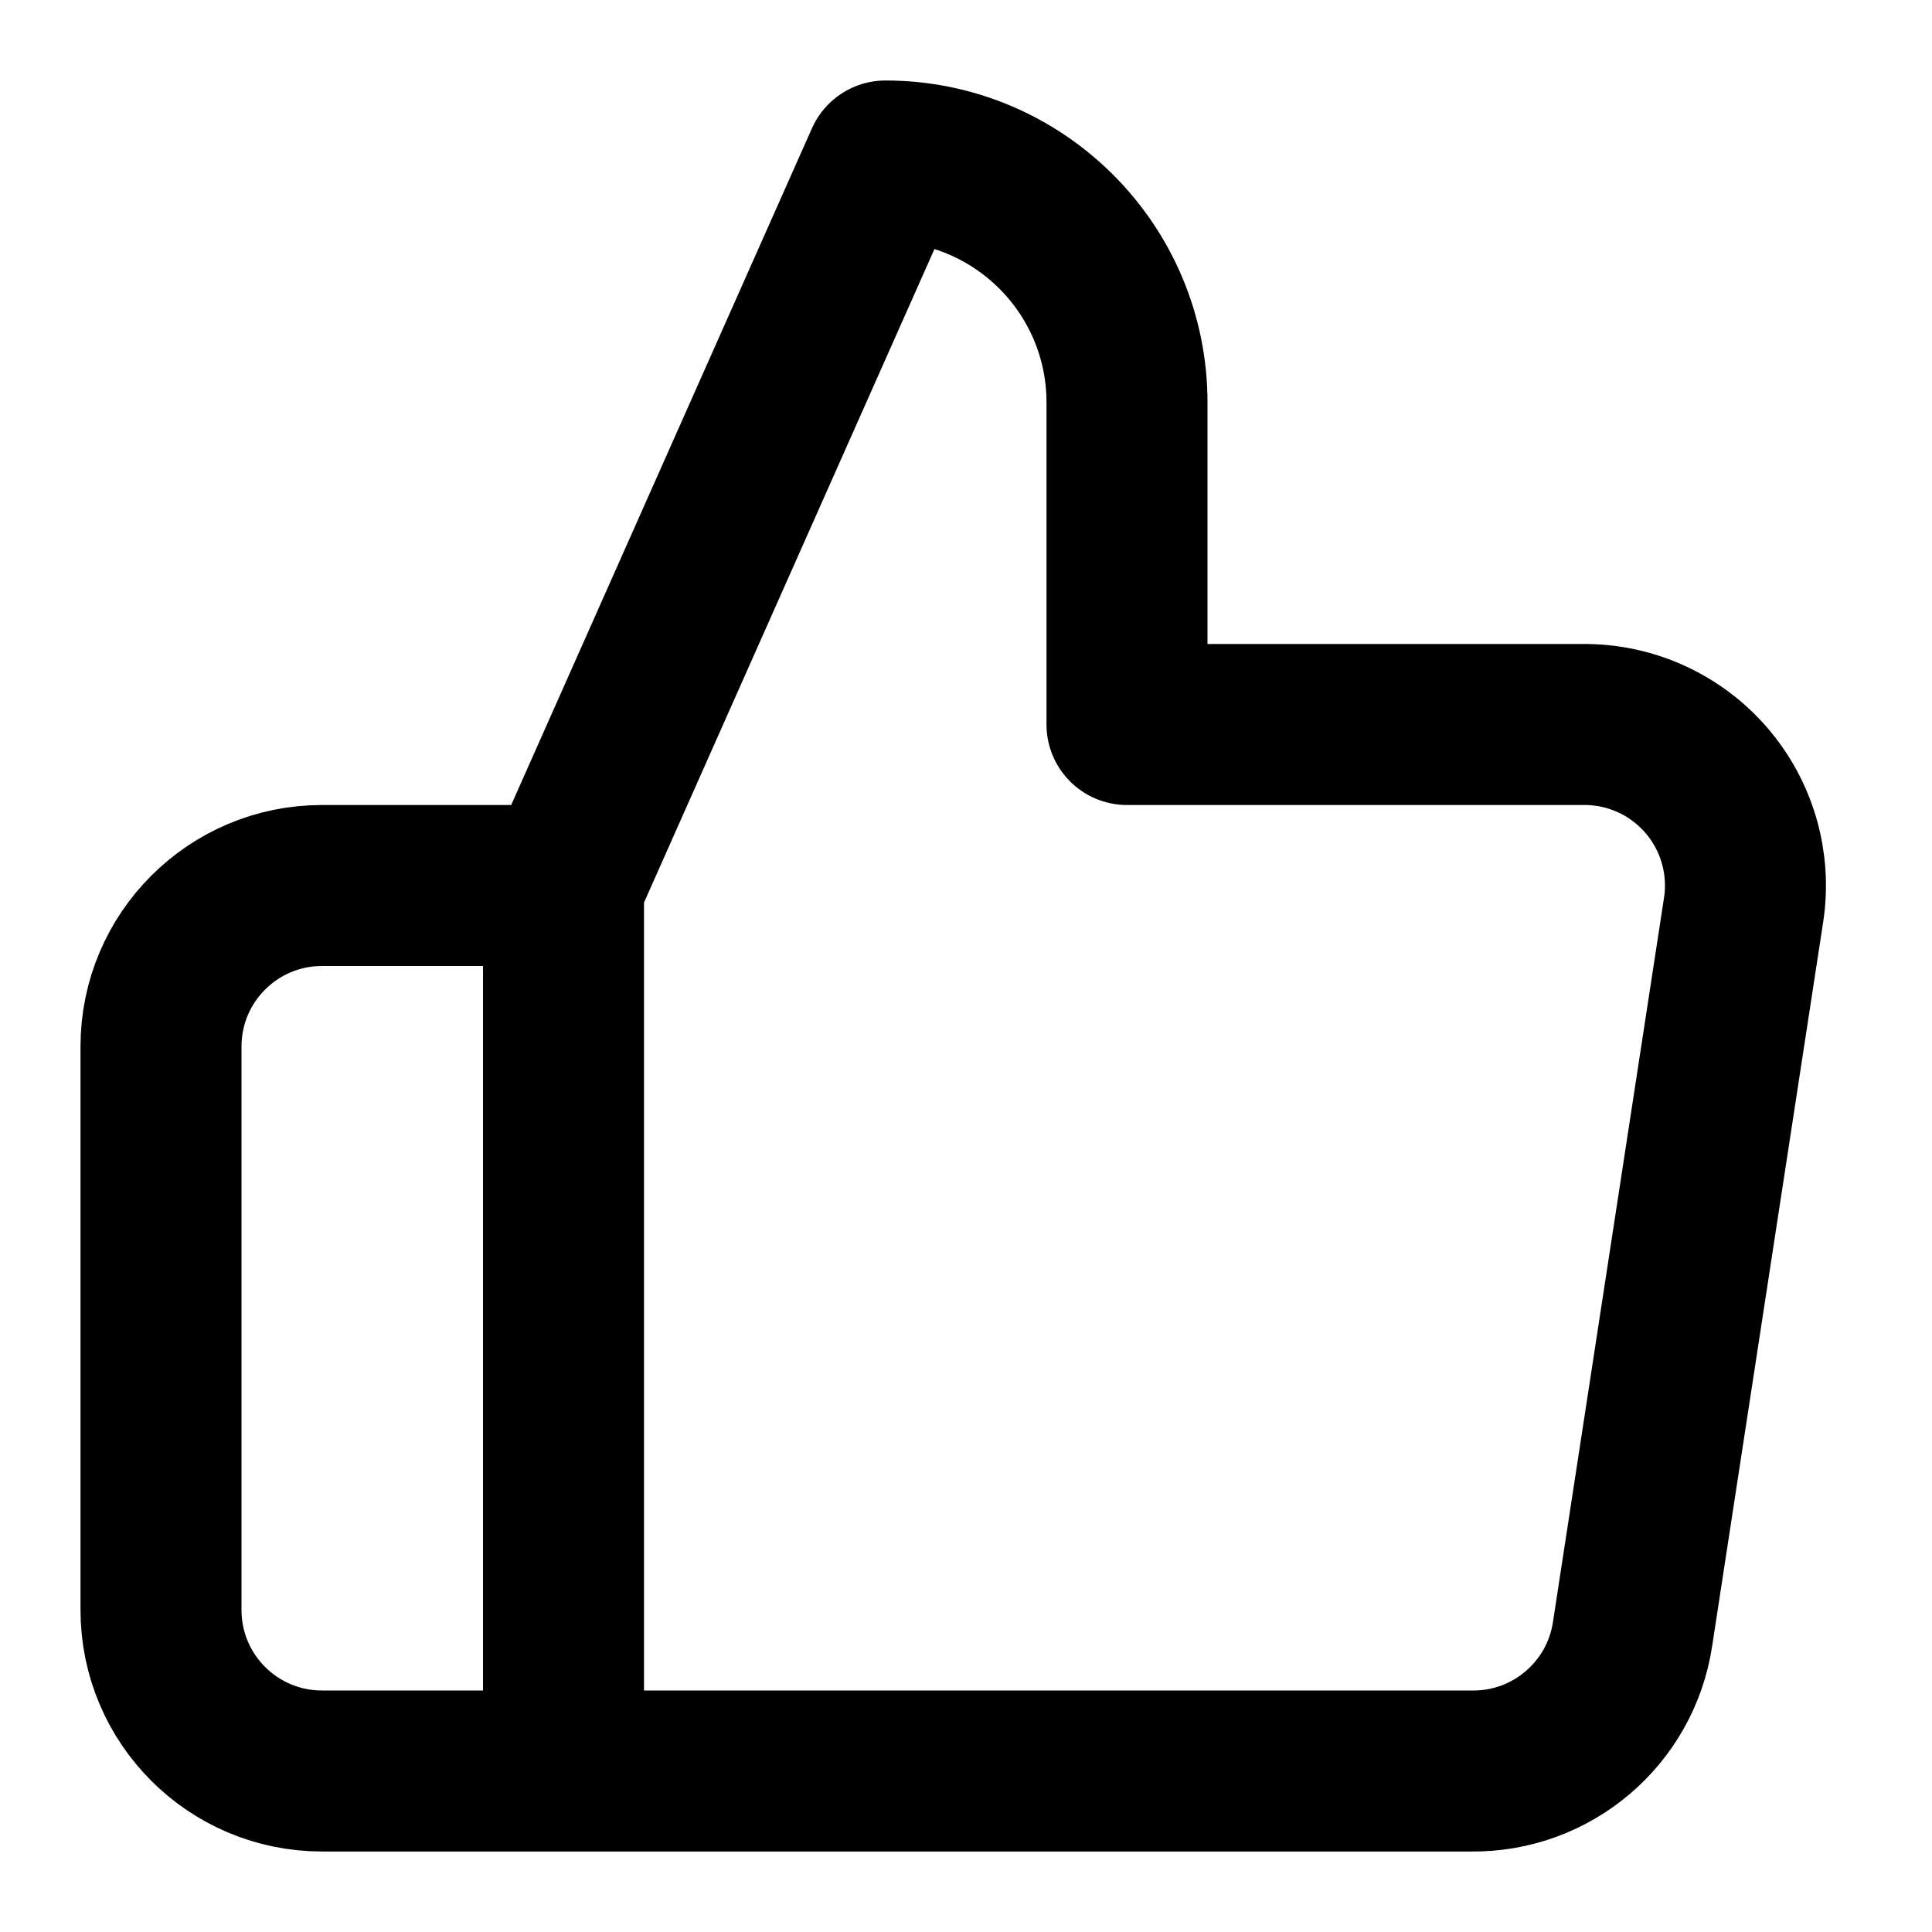
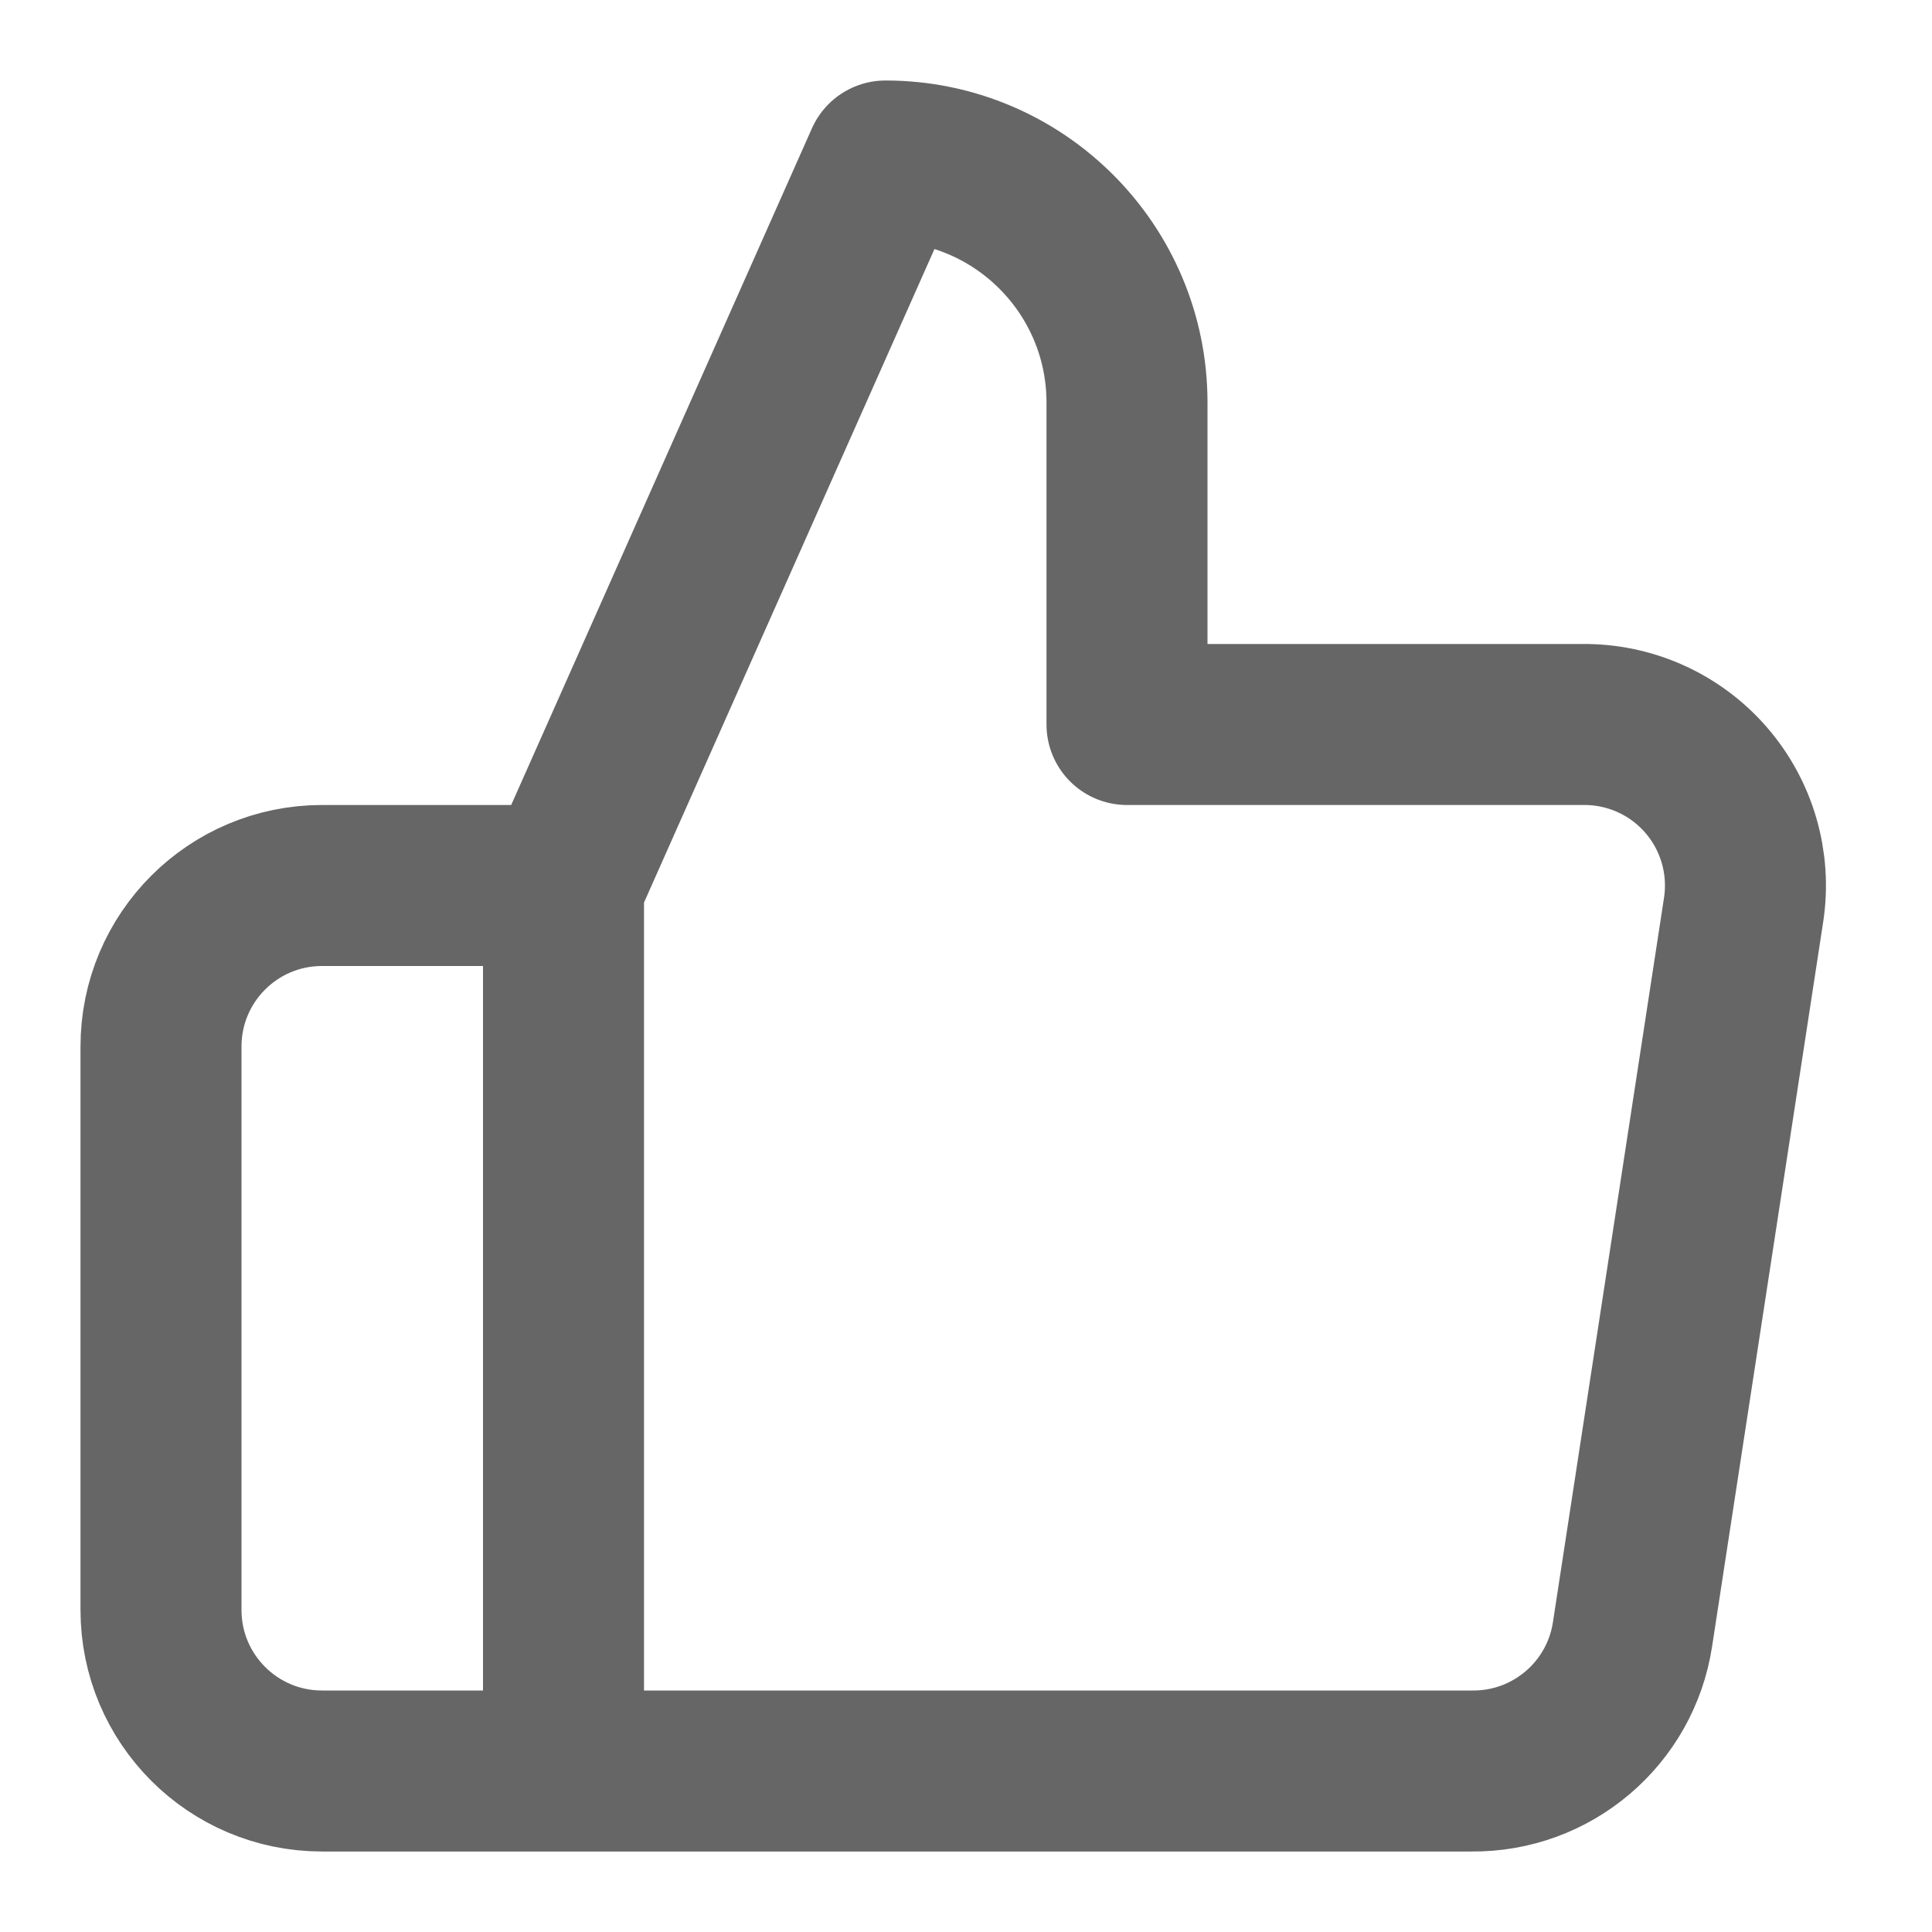
- <svg xmlns="http://www.w3.org/2000/svg" width="24" height="24" viewBox="0 0 24 24" fill="none" stroke="currentColor" stroke-width="2" stroke-linecap="round" stroke-linejoin="round" class="feather feather-thumbs-up">
+ <svg xmlns="http://www.w3.org/2000/svg" width="24" height="24" viewBox="0 0 24 24" fill="none" stroke="#666666" stroke-width="2" stroke-linecap="round" stroke-linejoin="round" class="feather feather-thumbs-up">
  <path d="M14 9V5a3 3 0 0 0-3-3l-4 9v11h11.28a2 2 0 0 0 2-1.7l1.38-9a2 2 0 0 0-2-2.3zM7 22H4a2 2 0 0 1-2-2v-7a2 2 0 0 1 2-2h3" />
</svg>
